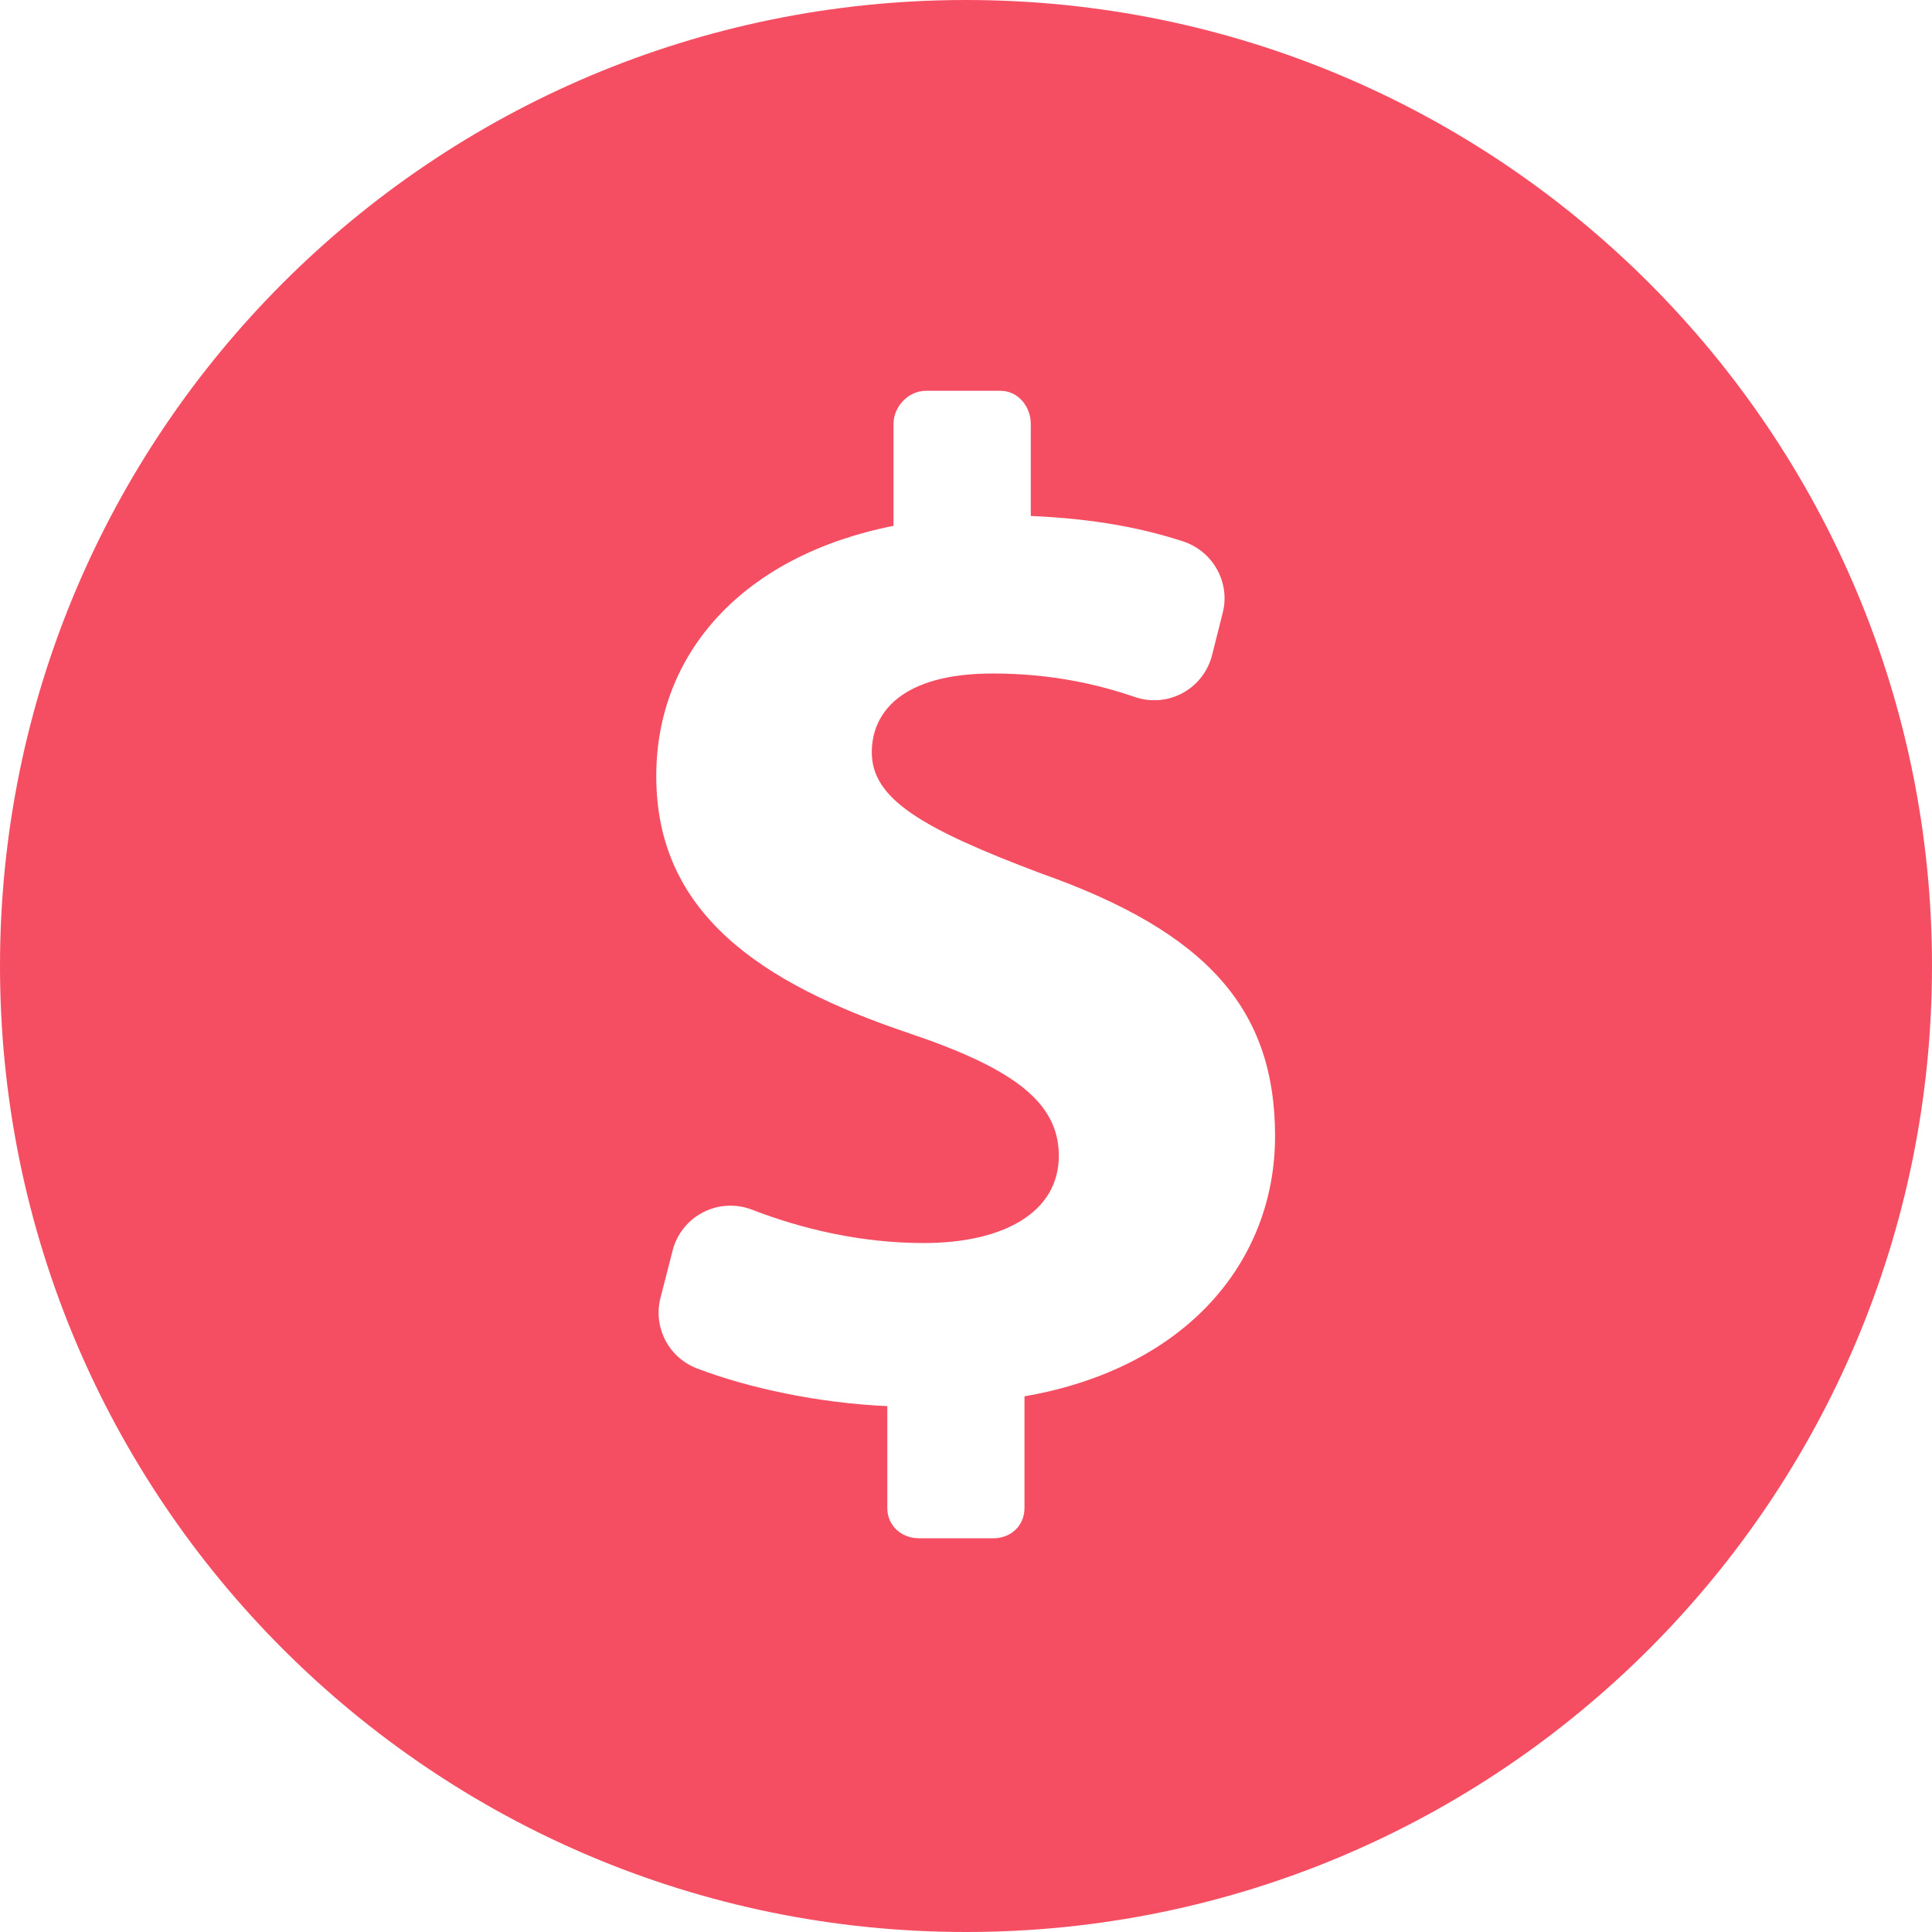
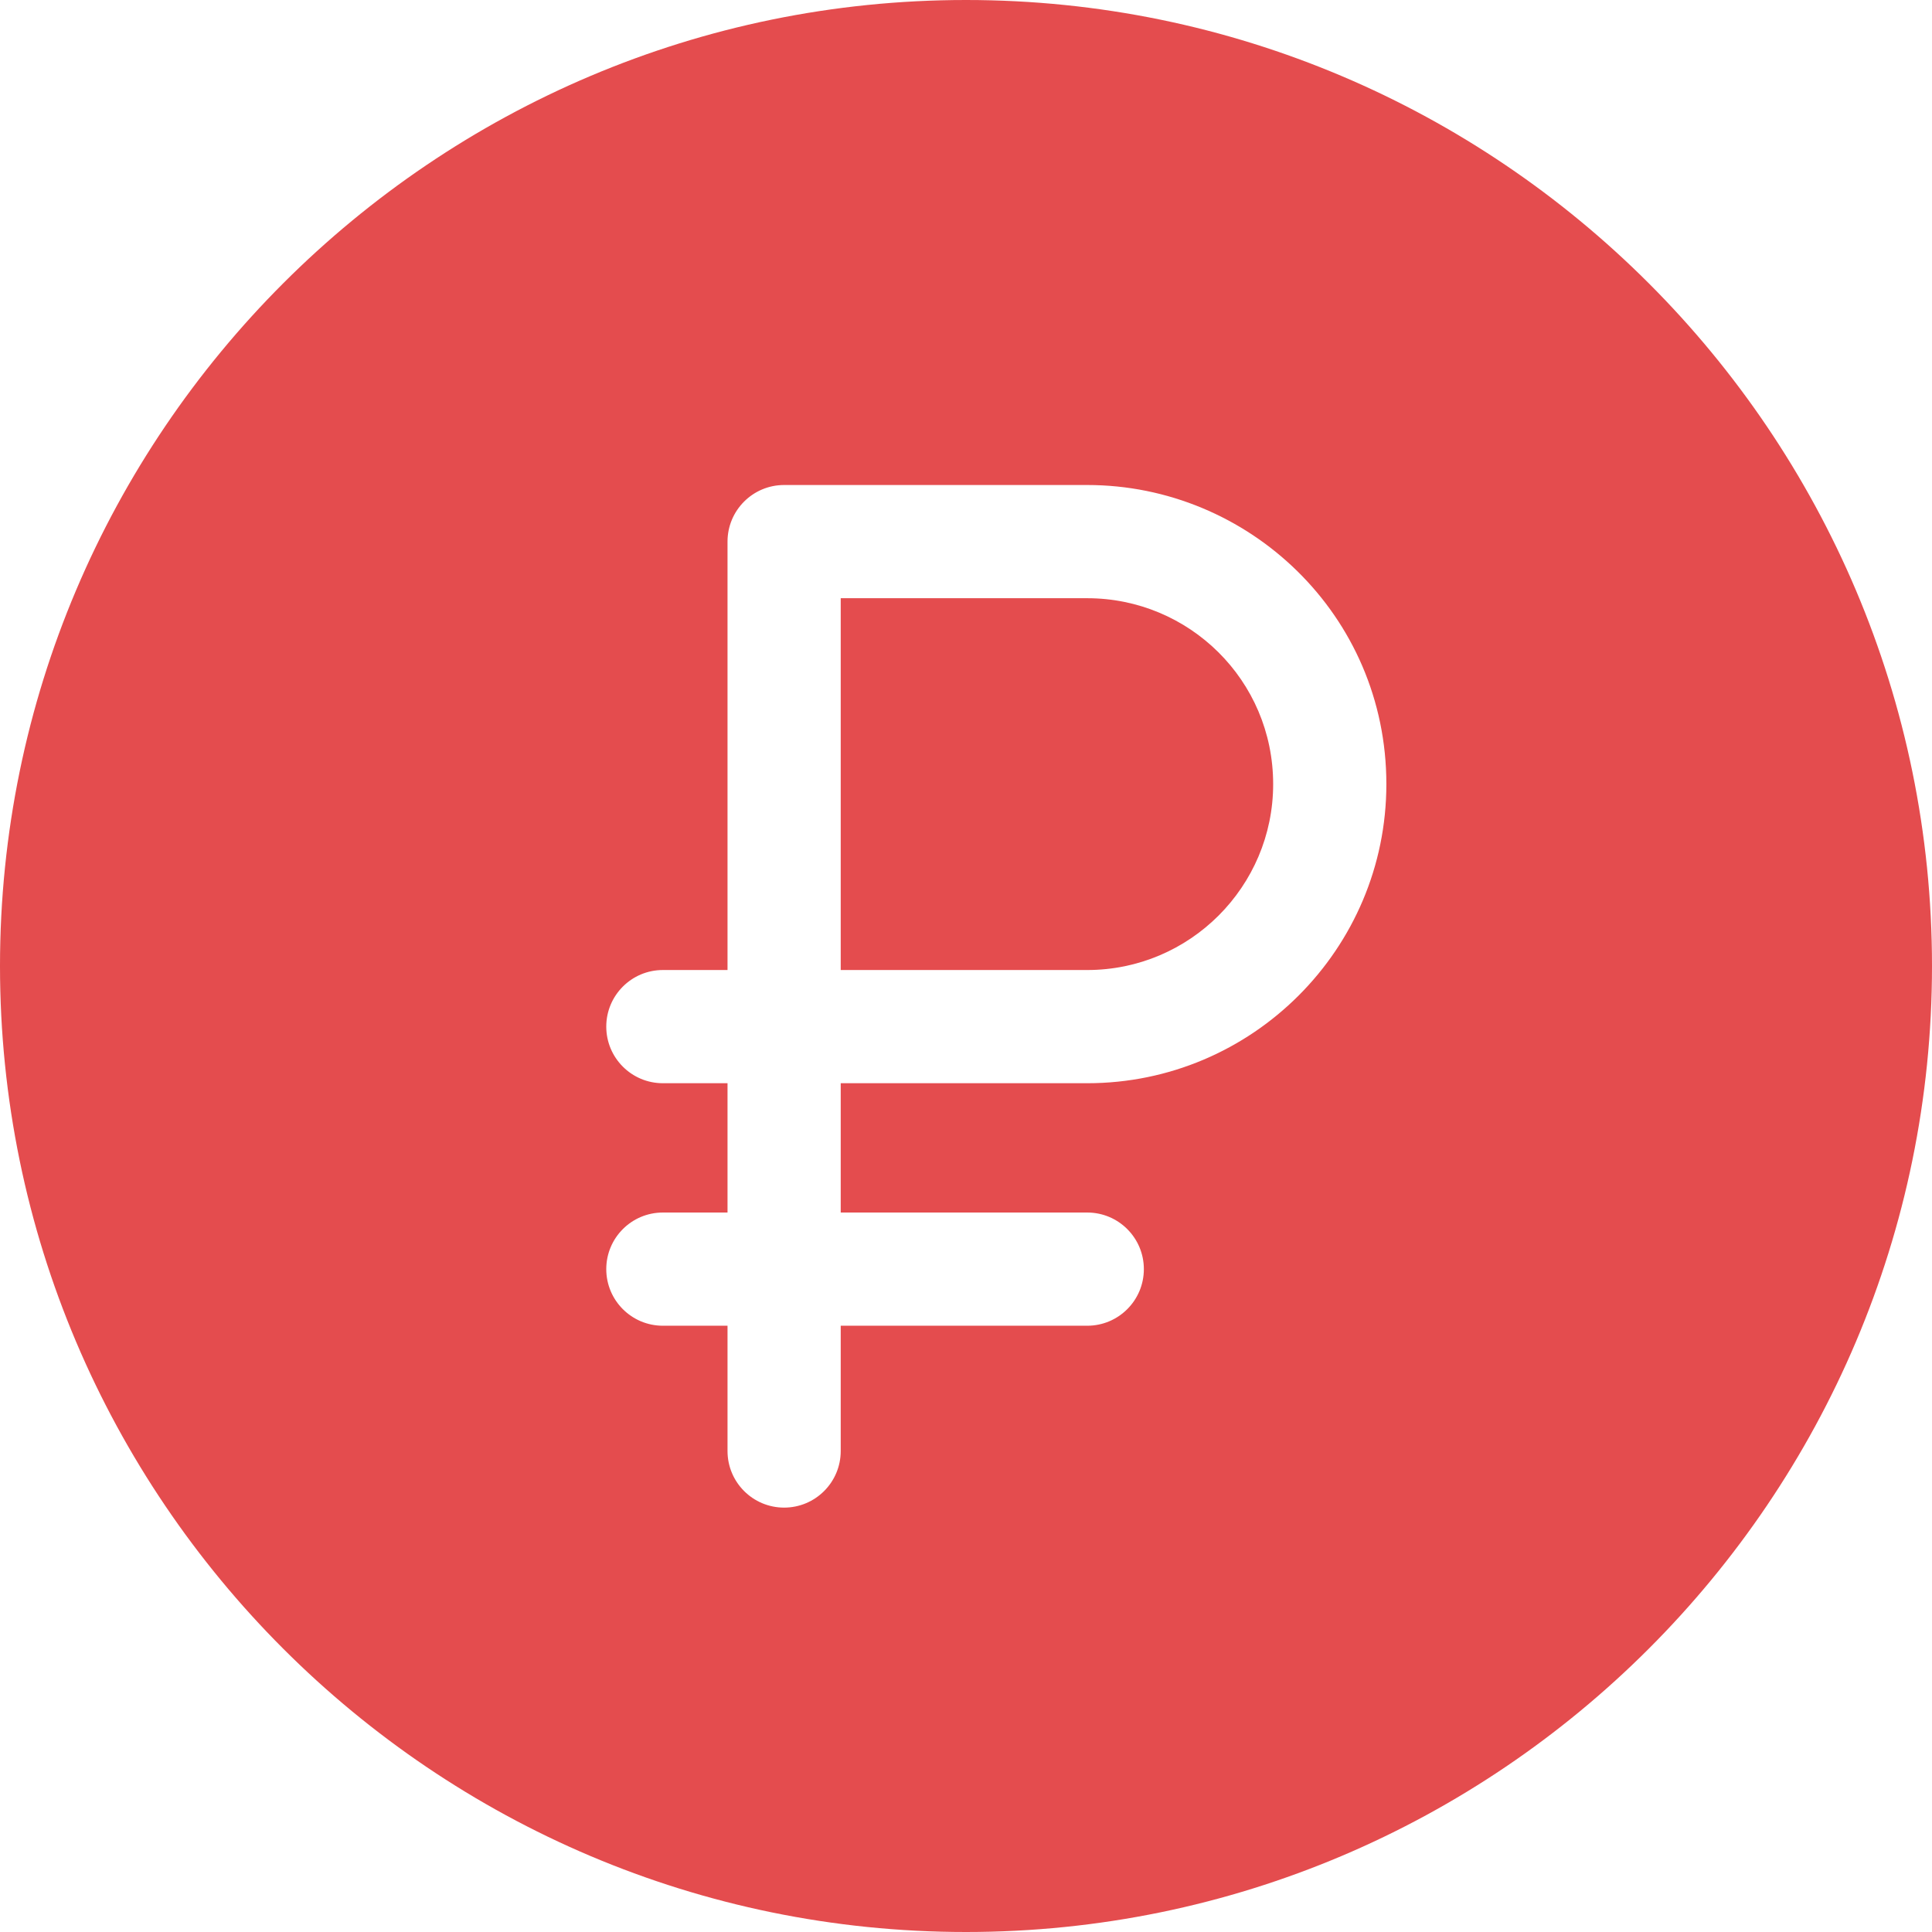
- <svg xmlns="http://www.w3.org/2000/svg" version="1.1" id="Capa_1" x="0px" y="0px" width="45.958px" height="45.958px" viewBox="0 0 45.958 45.958" style="enable-background:new 0 0 45.958 45.958;" xml:space="preserve">
-   <g>
-     <path fill="#f54e62" d="M22.979,0C10.287,0,0,10.288,0,22.979s10.287,22.979,22.979,22.979s22.979-10.289,22.979-22.979S35.67,0,22.979,0z    M24.37,33.215v2.66c0,0.415-0.323,0.717-0.739,0.717h-1.773c-0.416,0-0.751-0.302-0.751-0.717v-2.426   c-1.632-0.074-3.278-0.422-4.524-0.896c-0.675-0.256-1.051-0.979-0.872-1.679L16,29.748c0.101-0.395,0.365-0.725,0.726-0.91   c0.361-0.188,0.785-0.207,1.164-0.062c1.187,0.459,2.589,0.793,4.086,0.793c1.906,0,3.211-0.736,3.211-2.074   c0-1.271-1.07-2.074-3.546-2.911c-3.579-1.204-6.03-2.876-6.03-6.121c0-2.943,2.083-5.251,5.644-5.954v-2.426   c0-0.415,0.355-0.787,0.771-0.787h1.773c0.416,0,0.721,0.372,0.721,0.787v2.191c1.557,0.067,2.681,0.298,3.621,0.604   c0.711,0.232,1.131,0.977,0.944,1.703l-0.254,1.008c-0.099,0.384-0.353,0.71-0.701,0.898s-0.759,0.222-1.135,0.093   c-0.854-0.293-1.968-0.559-3.38-0.559c-2.174,0-2.877,0.937-2.877,1.874c0,1.104,1.171,1.806,4.014,2.877   c3.98,1.405,5.579,3.245,5.579,6.254C30.33,30.003,28.227,32.547,24.37,33.215z" />
-   </g>
-   <g />
-   <g />
-   <g />
-   <g />
-   <g />
-   <g />
-   <g />
-   <g />
-   <g />
-   <g />
-   <g />
-   <g />
-   <g />
-   <g />
-   <g />
+ <svg xmlns="http://www.w3.org/2000/svg" id="Capa_1" enable-background="new 0 0 512 512" height="512" viewBox="0 0 512 512" width="512">
+   <path fill="#e44c4e" d="m288.134 158.533h-65.334v98.533h65.334c27.166 0 49.267-22.101 49.267-49.267-.001-27.559-22.34-49.266-49.267-49.266z" />
+   <path fill="#e44c4e" d="m256 0c-141.159 0-256 114.841-256 256s114.841 256 256 256 256-114.841 256-256-114.841-256-256-256zm32.134 287.066h-65.334v34.267h65.334c8.284 0 15 6.716 15 15s-6.716 15-15 15h-65.334v33.2c0 8.284-6.716 15-15 15s-15-6.716-15-15v-33.2h-17.133c-8.284 0-15-6.716-15-15s6.716-15 15-15h17.133v-34.267h-17.133c-8.284 0-15-6.716-15-15s6.716-15 15-15h17.133v-113.533c0-8.284 6.716-15 15-15h80.334c42.785 0 79.267 34.479 79.267 79.267-.001 43.708-35.559 79.266-79.267 79.266z" />
</svg>
